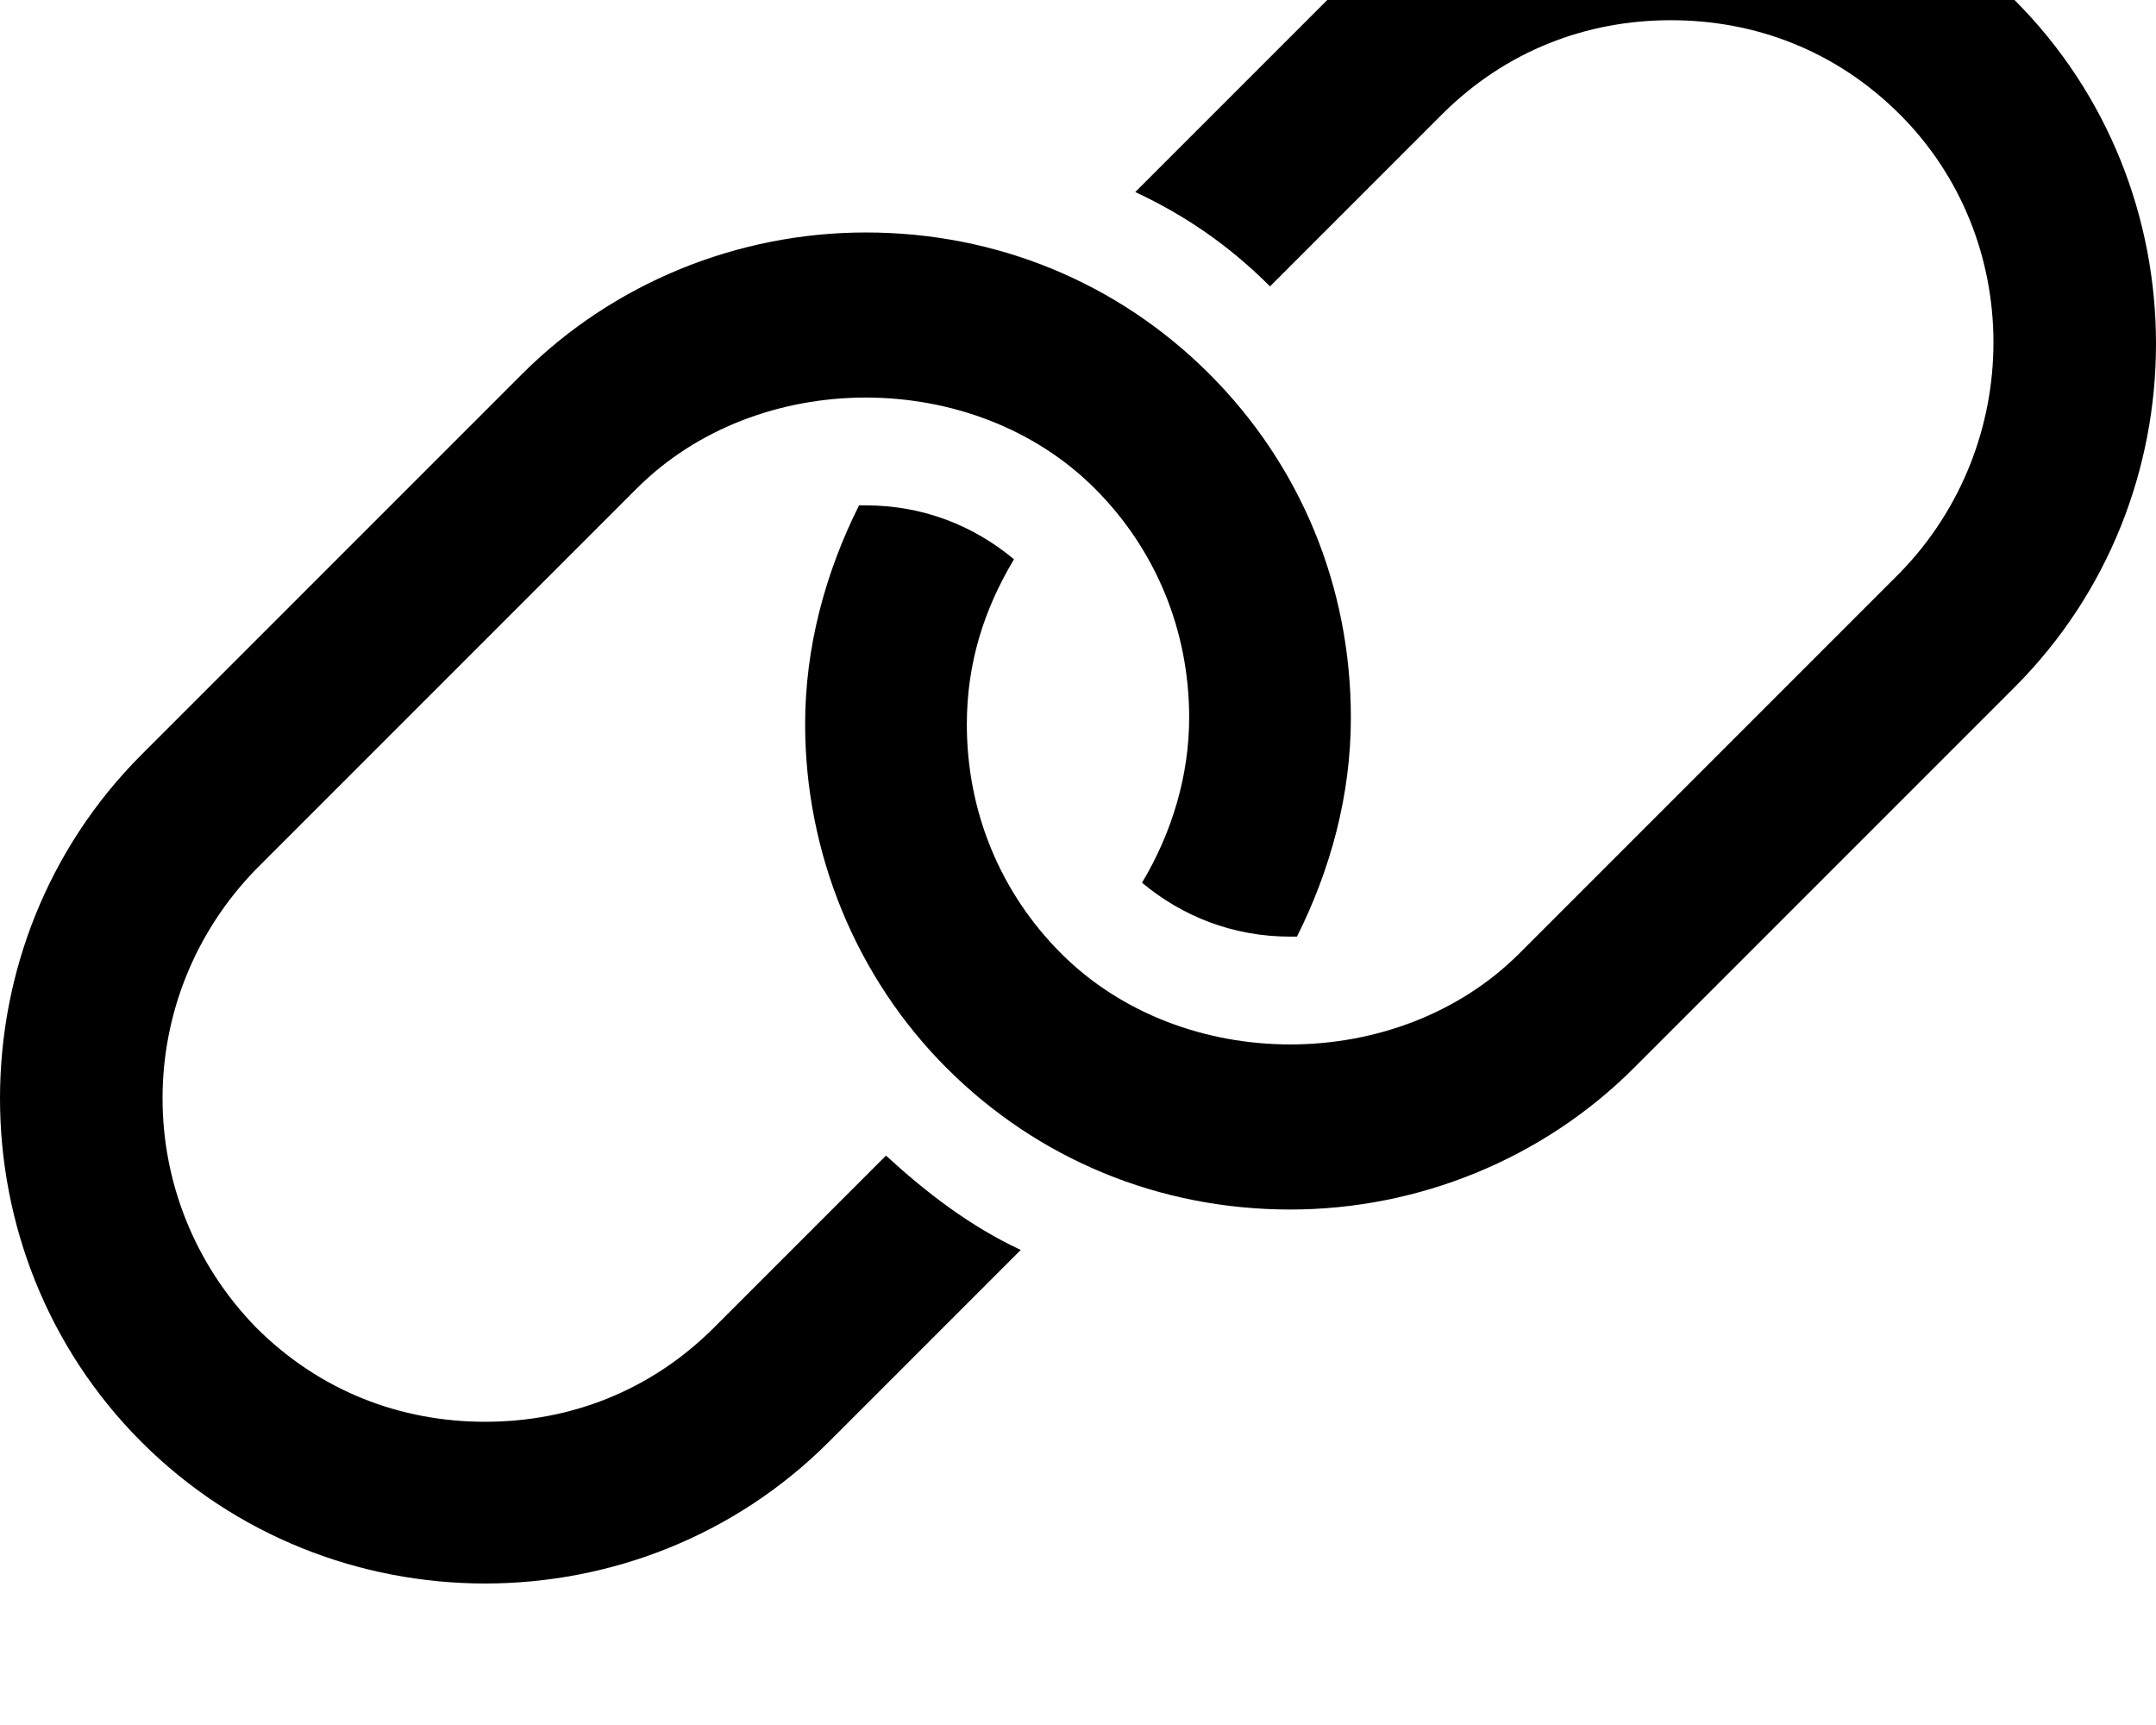
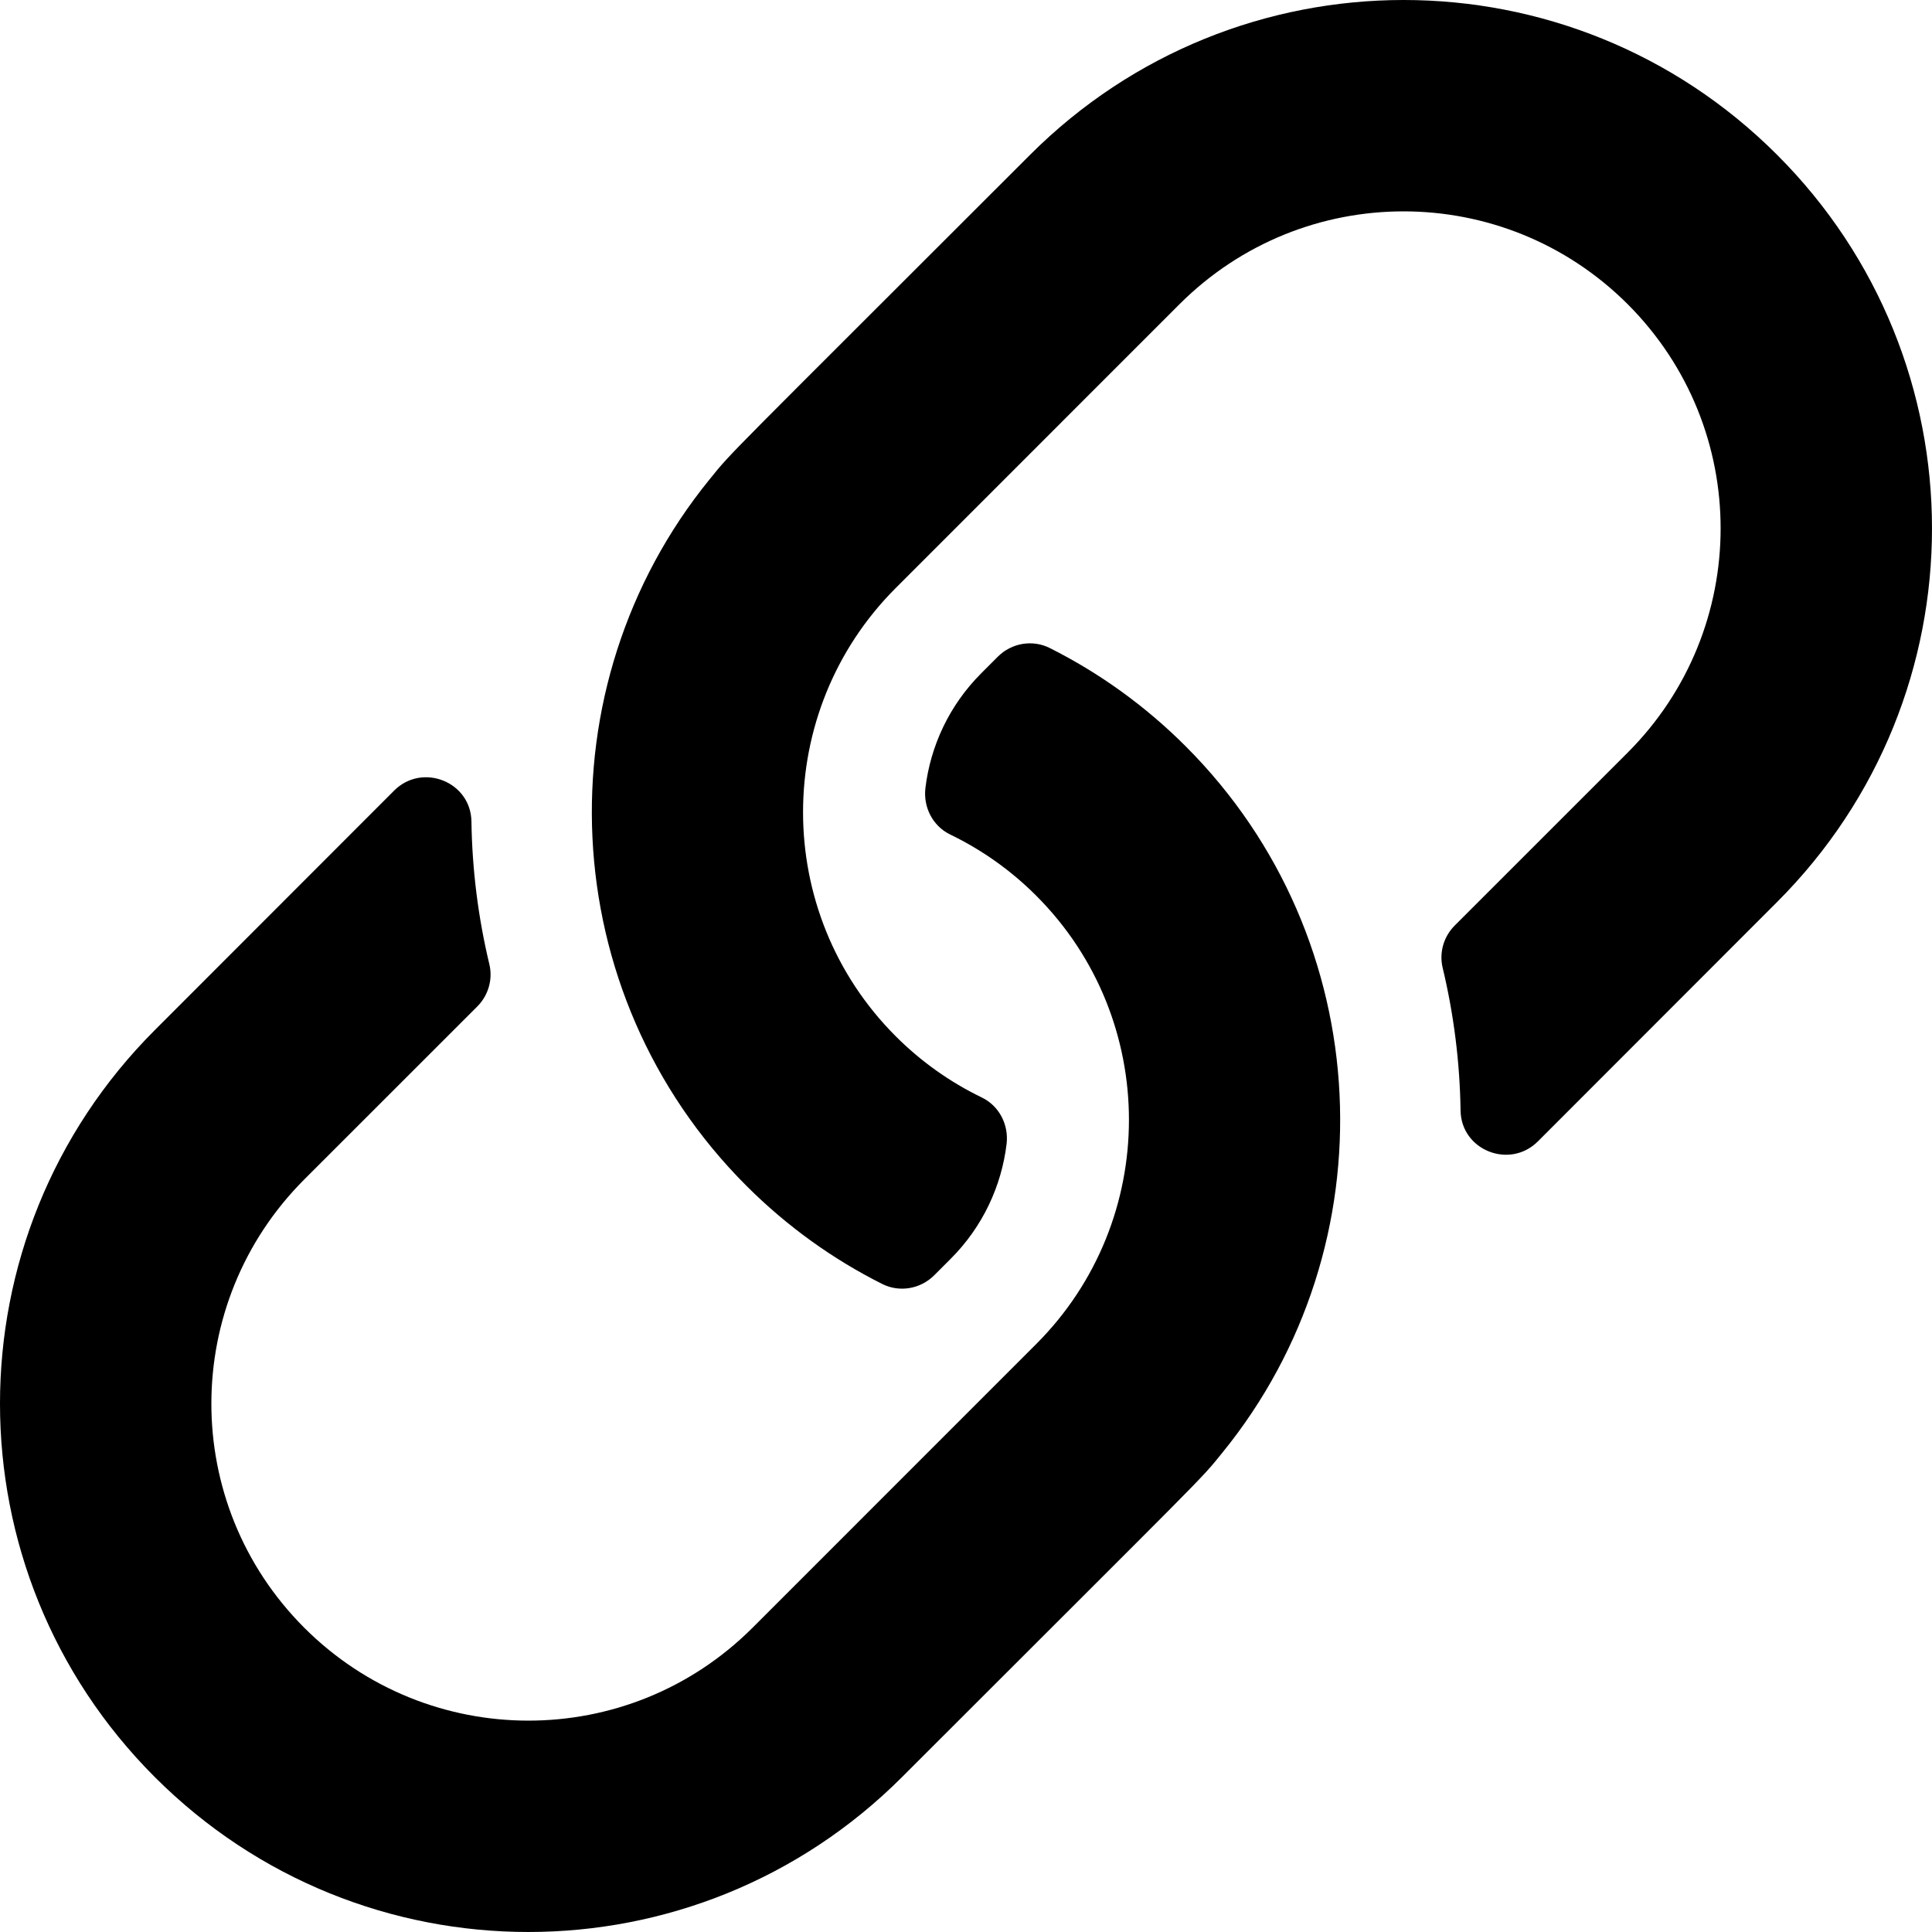
- <svg xmlns="http://www.w3.org/2000/svg" viewBox="0 0 640 512">
-   <path d="M598 0C542 -56 450 -56 394 0L337 57C352 64 365 73 377 85L428 34C447 15 471 6 496 6C521 6 545 15 564 34C601 71 601 132 564 170L451 283C415 319 351 319 315 283C297 265 287 241 287 215C287 197 292 181 301 166C289 156 274 150 257 150C257 150 256 150 255 150C245 170 239 192 239 215C239 253 254 290 281 317C308 344 344 359 383 359C421 359 458 344 485 317L598 204C654 148 654 56 598 0ZM212 394C193 413 169 422 144 422C119 422 95 413 76 394C39 356 39 296 76 258L189 145C225 109 289 109 325 145C343 163 353 187 353 213C353 230 348 247 339 262C351 272 366 278 383 278C383 278 384 278 385 278C395 258 401 236 401 213C401 174 386 138 359 111C332 84 296 69 257 69C219 69 182 84 155 111L42 224C-14 280 -14 372 42 428C98 484 190 484 246 428L303 371C288 364 275 354 263 343L212 394Z" />
+ <svg xmlns="http://www.w3.org/2000/svg" aria-hidden="true" focusable="false" data-prefix="far" data-icon="link" class="svg-inline--fa fa-link fa-w-16" role="img" viewBox="0 0 512 512">
+   <path fill="currentColor" d="M314.222 197.78c51.091 51.091 54.377 132.287 9.75 187.16-6.242 7.73-2.784 3.865-84.94 86.02-54.696 54.696-143.266 54.745-197.99 0-54.711-54.69-54.734-143.255 0-197.99 32.773-32.773 51.835-51.899 63.409-63.457 7.463-7.452 20.331-2.354 20.486 8.192a173.31 173.31 0 0 0 4.746 37.828c.966 4.029-.272 8.269-3.202 11.198L80.632 312.57c-32.755 32.775-32.887 85.892 0 118.8 32.775 32.755 85.892 32.887 118.8 0l75.19-75.2c32.718-32.725 32.777-86.013 0-118.79a83.722 83.722 0 0 0-22.814-16.229c-4.623-2.233-7.182-7.25-6.561-12.346 1.356-11.122 6.296-21.885 14.815-30.405l4.375-4.375c3.625-3.626 9.177-4.594 13.76-2.294 12.999 6.524 25.187 15.211 36.025 26.049zM470.958 41.04c-54.724-54.745-143.294-54.696-197.99 0-82.156 82.156-78.698 78.29-84.94 86.02-44.627 54.873-41.341 136.069 9.75 187.16 10.838 10.838 23.026 19.525 36.025 26.049 4.582 2.3 10.134 1.331 13.76-2.294l4.375-4.375c8.52-8.519 13.459-19.283 14.815-30.405.621-5.096-1.938-10.113-6.561-12.346a83.706 83.706 0 0 1-22.814-16.229c-32.777-32.777-32.718-86.065 0-118.79l75.19-75.2c32.908-32.887 86.025-32.755 118.8 0 32.887 32.908 32.755 86.025 0 118.8l-45.848 45.84c-2.93 2.929-4.168 7.169-3.202 11.198a173.31 173.31 0 0 1 4.746 37.828c.155 10.546 13.023 15.644 20.486 8.192 11.574-11.558 30.636-30.684 63.409-63.457 54.733-54.735 54.71-143.3-.001-197.991z" />
</svg>
